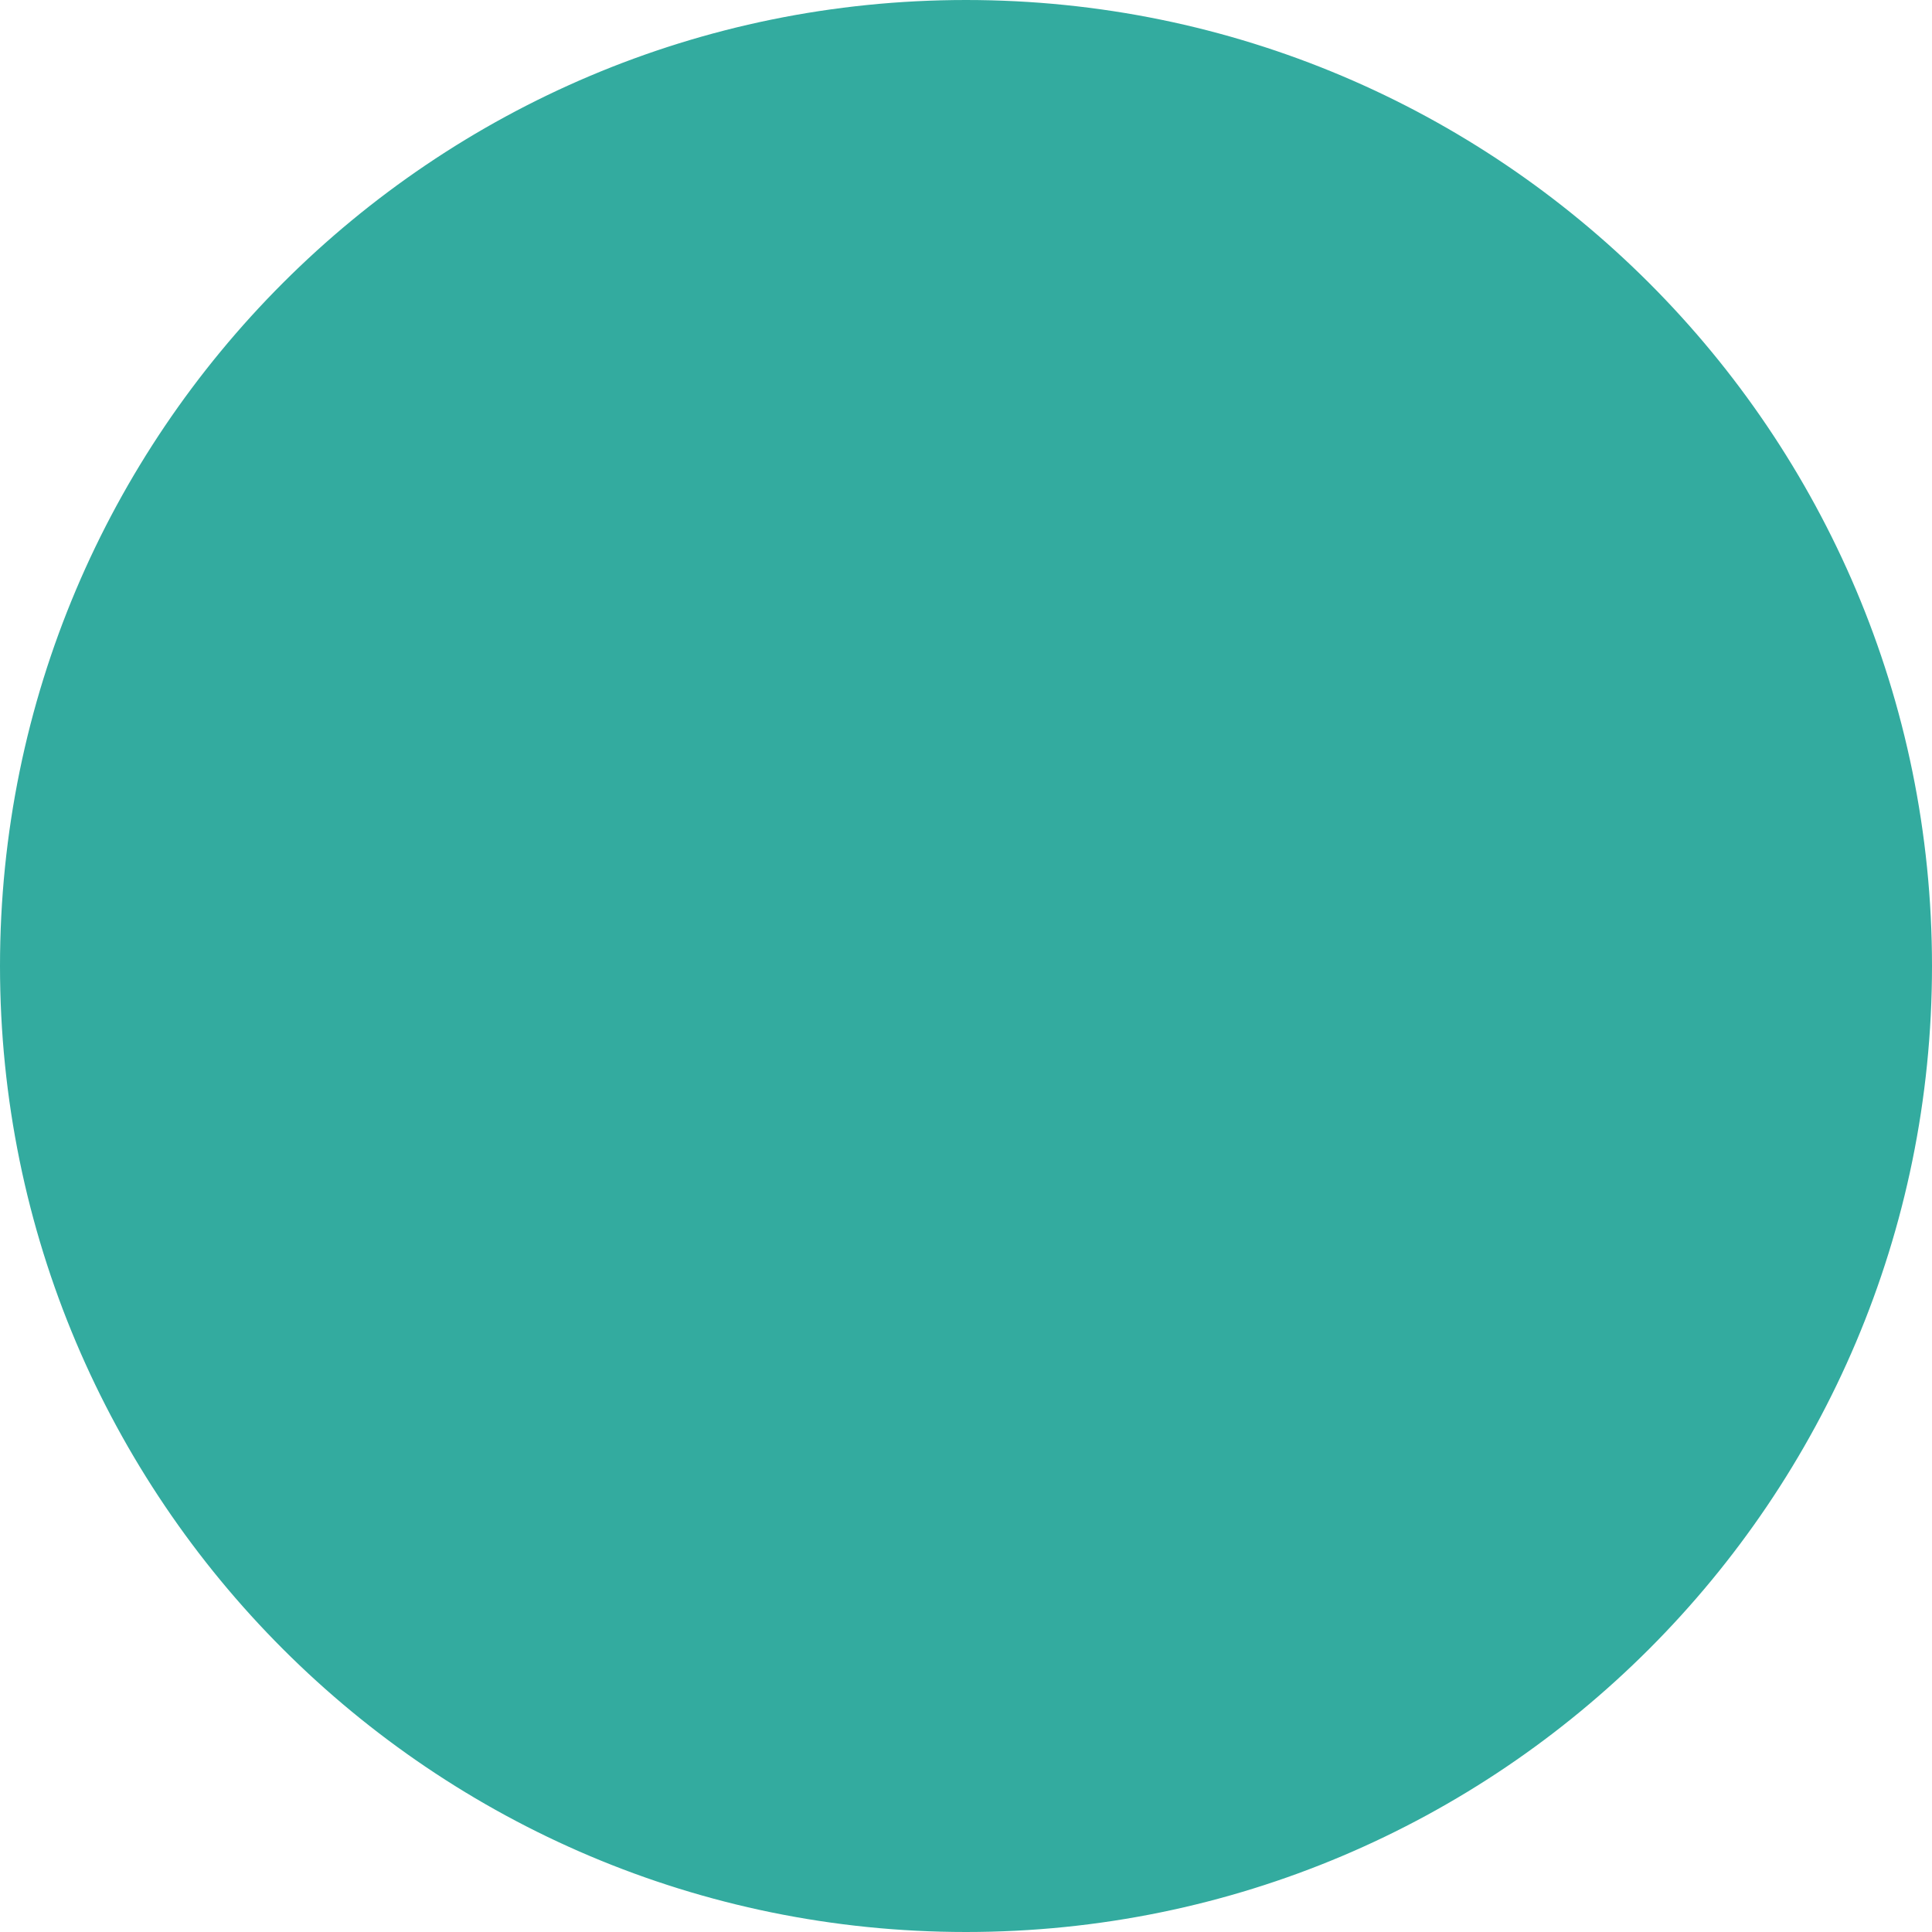
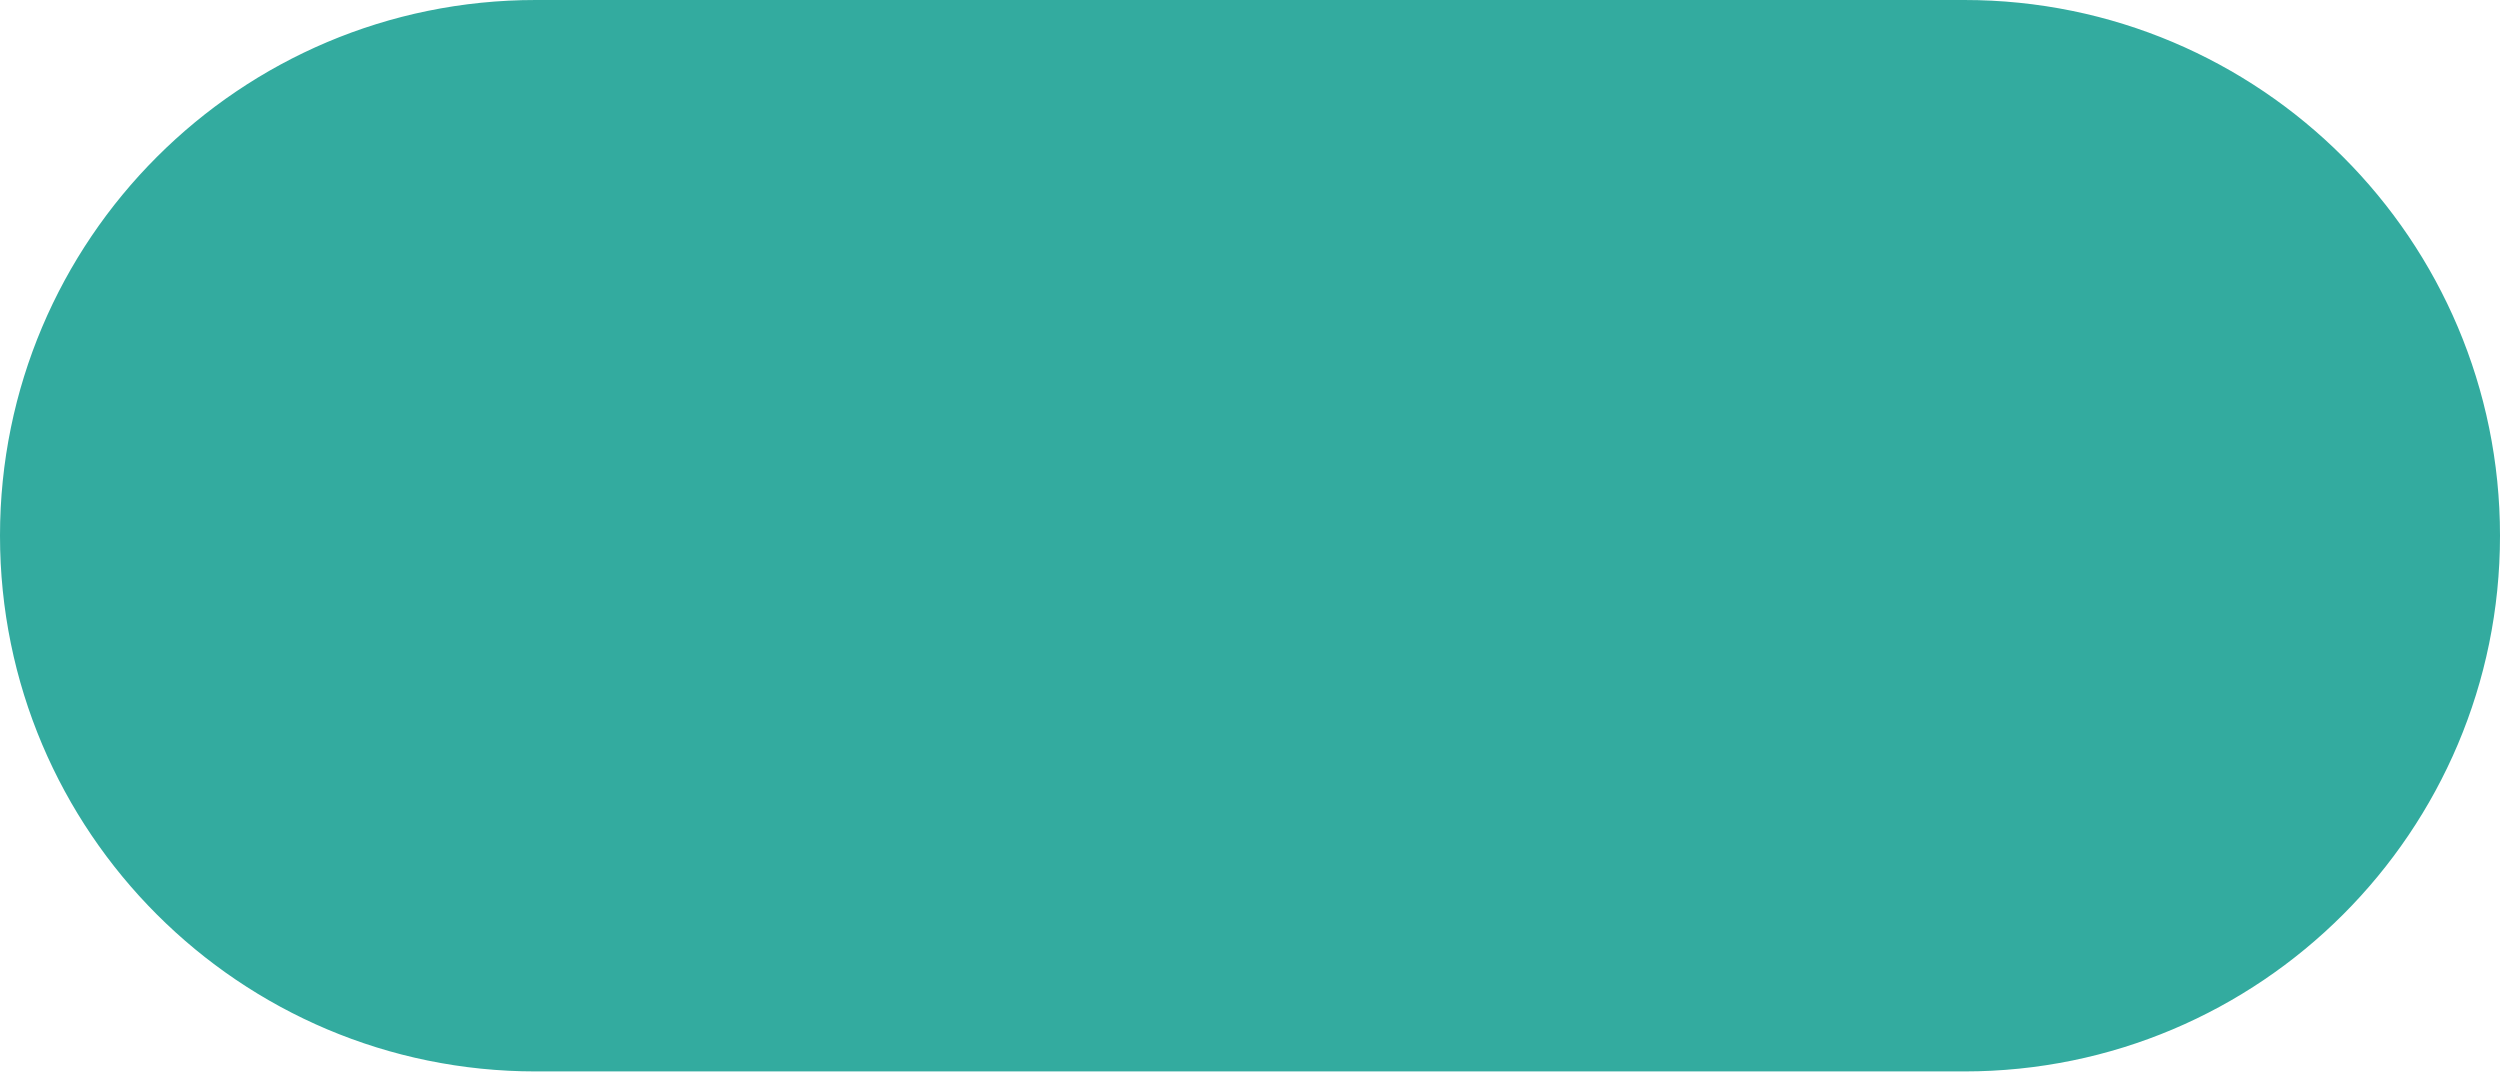
- <svg xmlns="http://www.w3.org/2000/svg" version="1.1" width="44px" height="44px">
-   <g transform="matrix(1 0 0 1 -956 -2220 )">
-     <path d="M 956.5 2242  A 21.5 21.5 0 0 1 978 2220.5 A 21.5 21.5 0 0 1 999.5 2242 A 21.5 21.5 0 0 1 978 2263.5 A 21.5 21.5 0 0 1 956.5 2242 Z " fill-rule="nonzero" fill="#33ab9f" stroke="none" />
-     <path d="M 956.5 2242  A 21.5 21.5 0 0 1 978 2220.5 A 21.5 21.5 0 0 1 999.5 2242 A 21.5 21.5 0 0 1 978 2263.5 A 21.5 21.5 0 0 1 956.5 2242 Z " stroke-width="1" stroke="#33ab9f" fill="none" />
+ <svg xmlns="http://www.w3.org/2000/svg" version="1.1" width="70px" height="30px">
+   <g transform="matrix(1 0 0 1 -645 -2220 )">
+     <path d="M 645.5 2235  A 14.5 14.5 0 0 1 660 2220.5 L 700 2220.5  A 14.5 14.5 0 0 1 714.5 2235 A 14.5 14.5 0 0 1 700 2249.5 L 660 2249.5  A 14.5 14.5 0 0 1 645.5 2235 Z " fill-rule="nonzero" fill="#33ab9f" stroke="none" />
+     <path d="M 645.5 2235  A 14.5 14.5 0 0 1 660 2220.5 L 700 2220.5  A 14.5 14.5 0 0 1 714.5 2235 A 14.5 14.5 0 0 1 700 2249.5 L 660 2249.5  A 14.5 14.5 0 0 1 645.5 2235 Z " stroke-width="1" stroke="#33ab9f" fill="none" />
  </g>
</svg>
